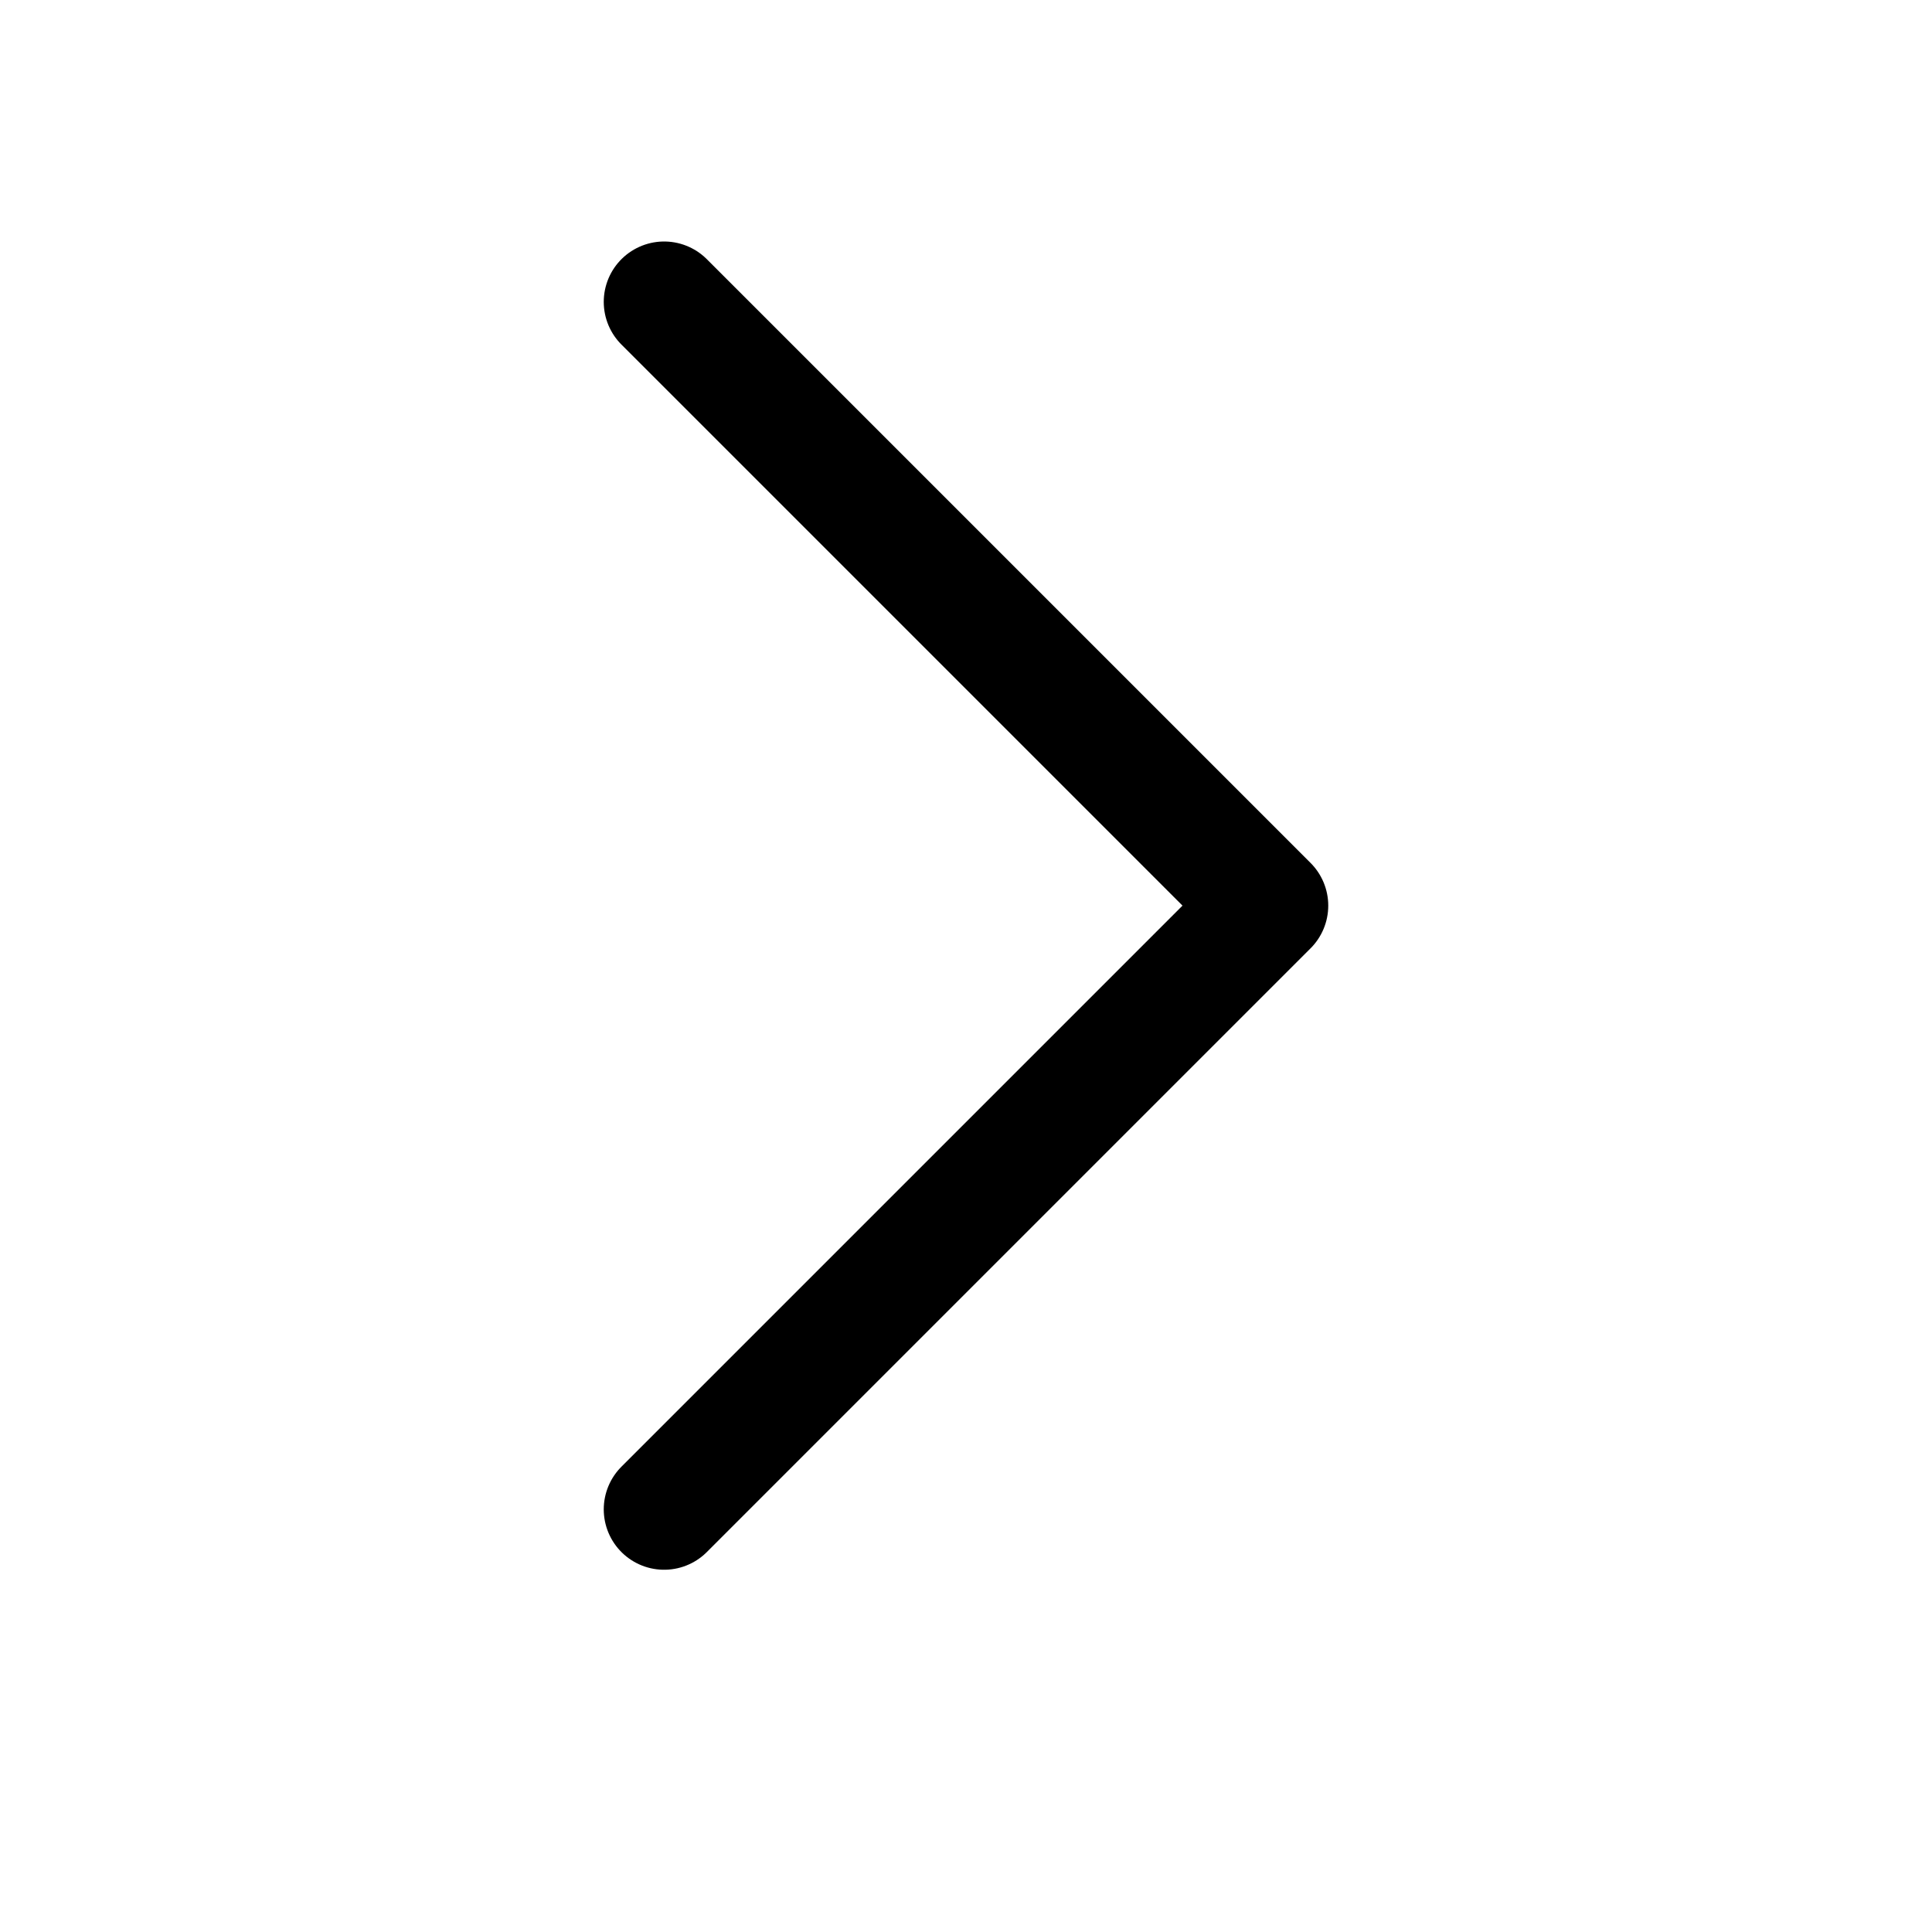
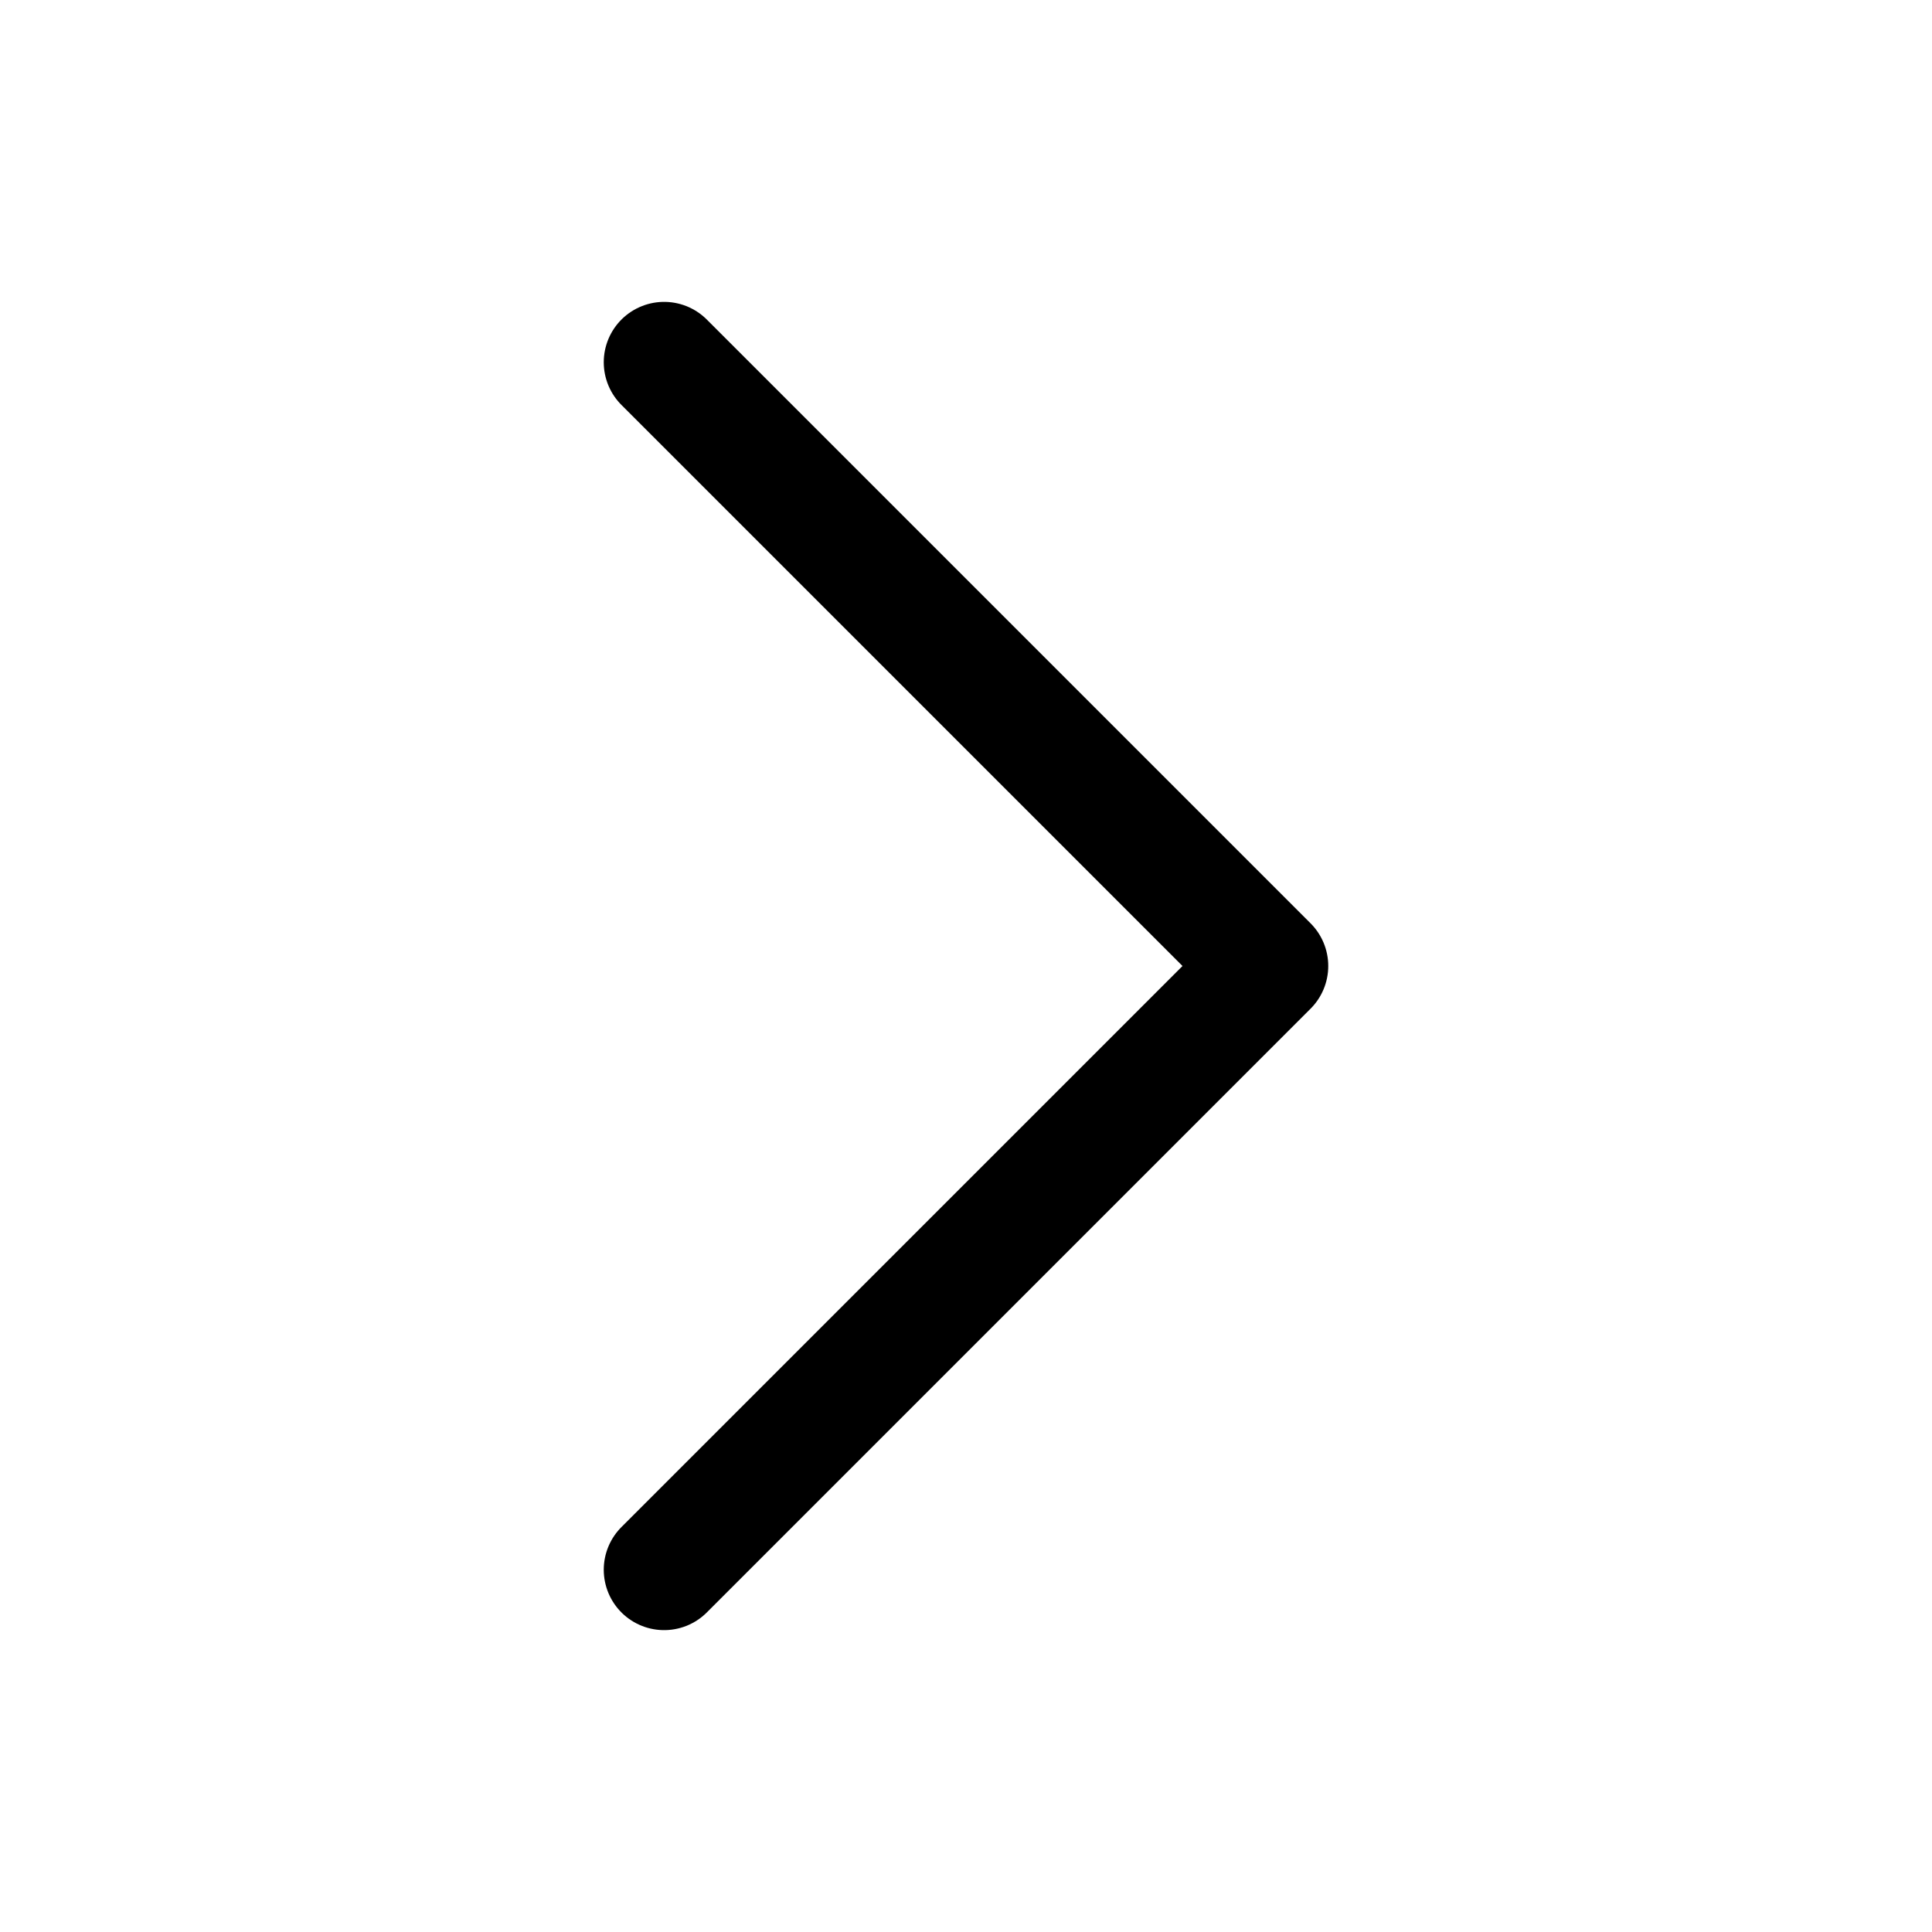
<svg xmlns="http://www.w3.org/2000/svg" width="16" height="16" viewBox="0 0 16 16" fill="none">
-   <path d="M5.5 2.5l5 5-5 5" stroke="currentColor" stroke-linecap="round" stroke-linejoin="round" />
+   <path d="M5.5 3l5 5-5 5" stroke="currentColor" stroke-linecap="round" stroke-linejoin="round" />
</svg>
